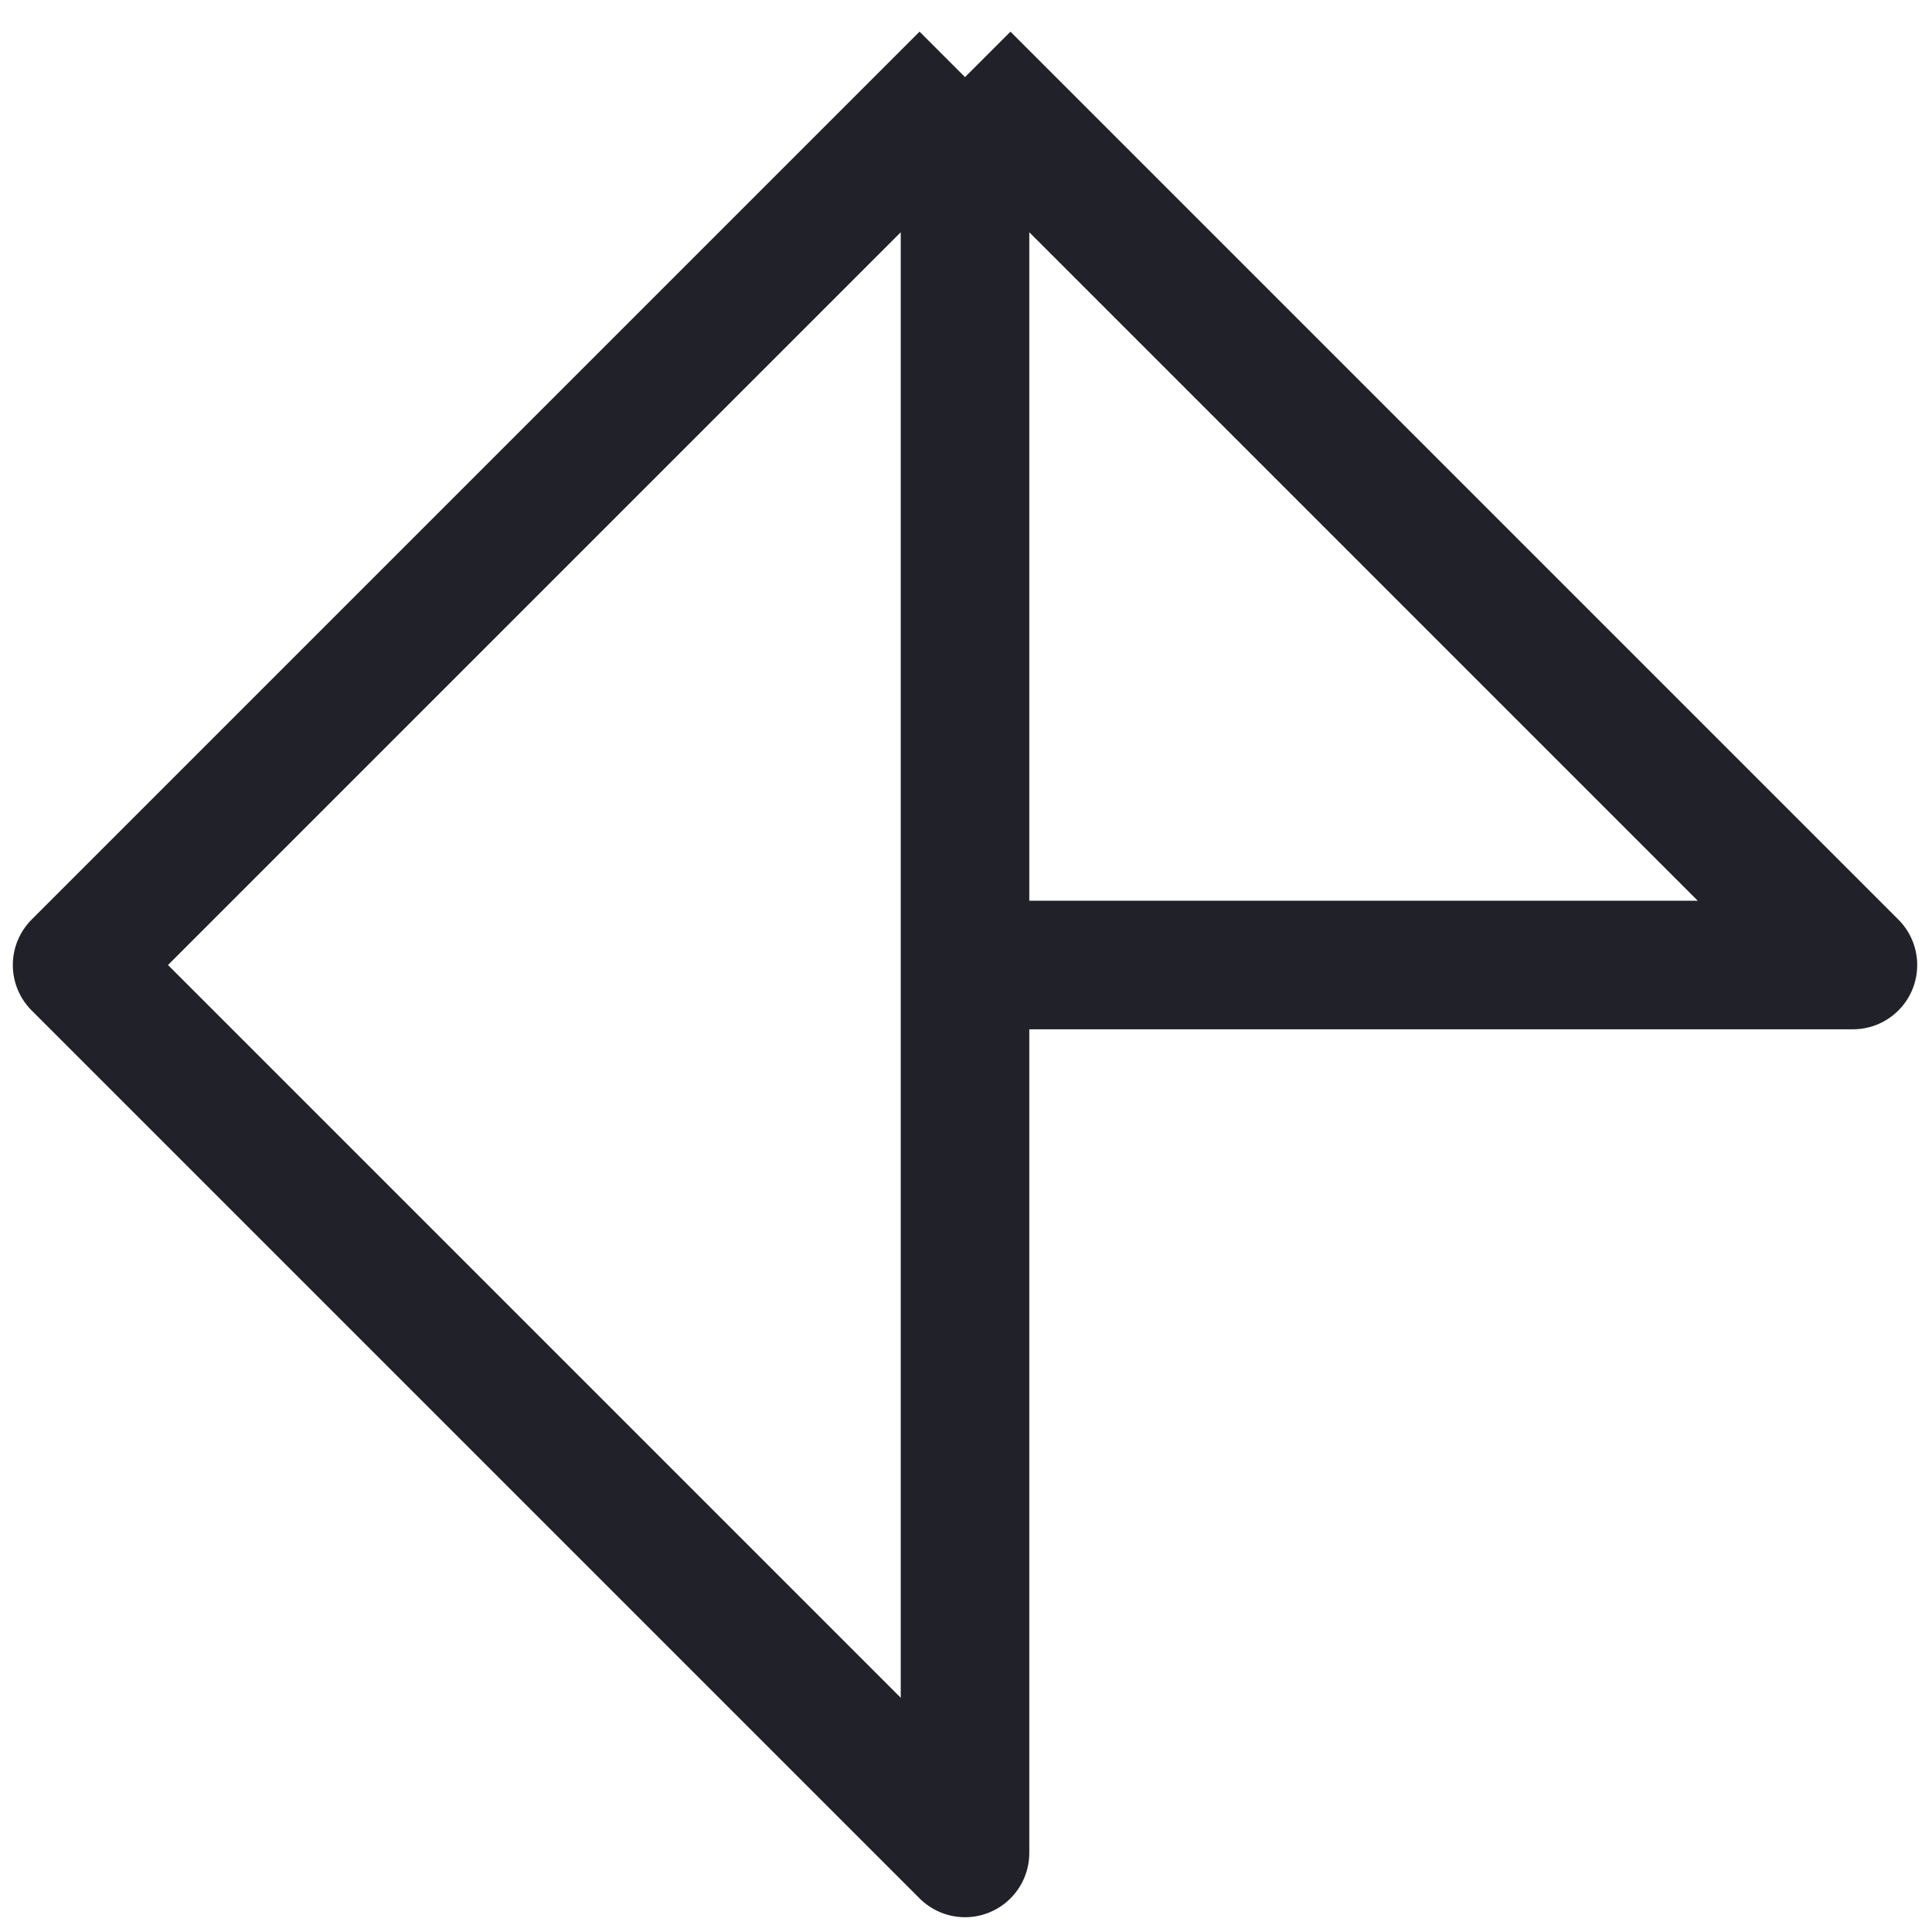
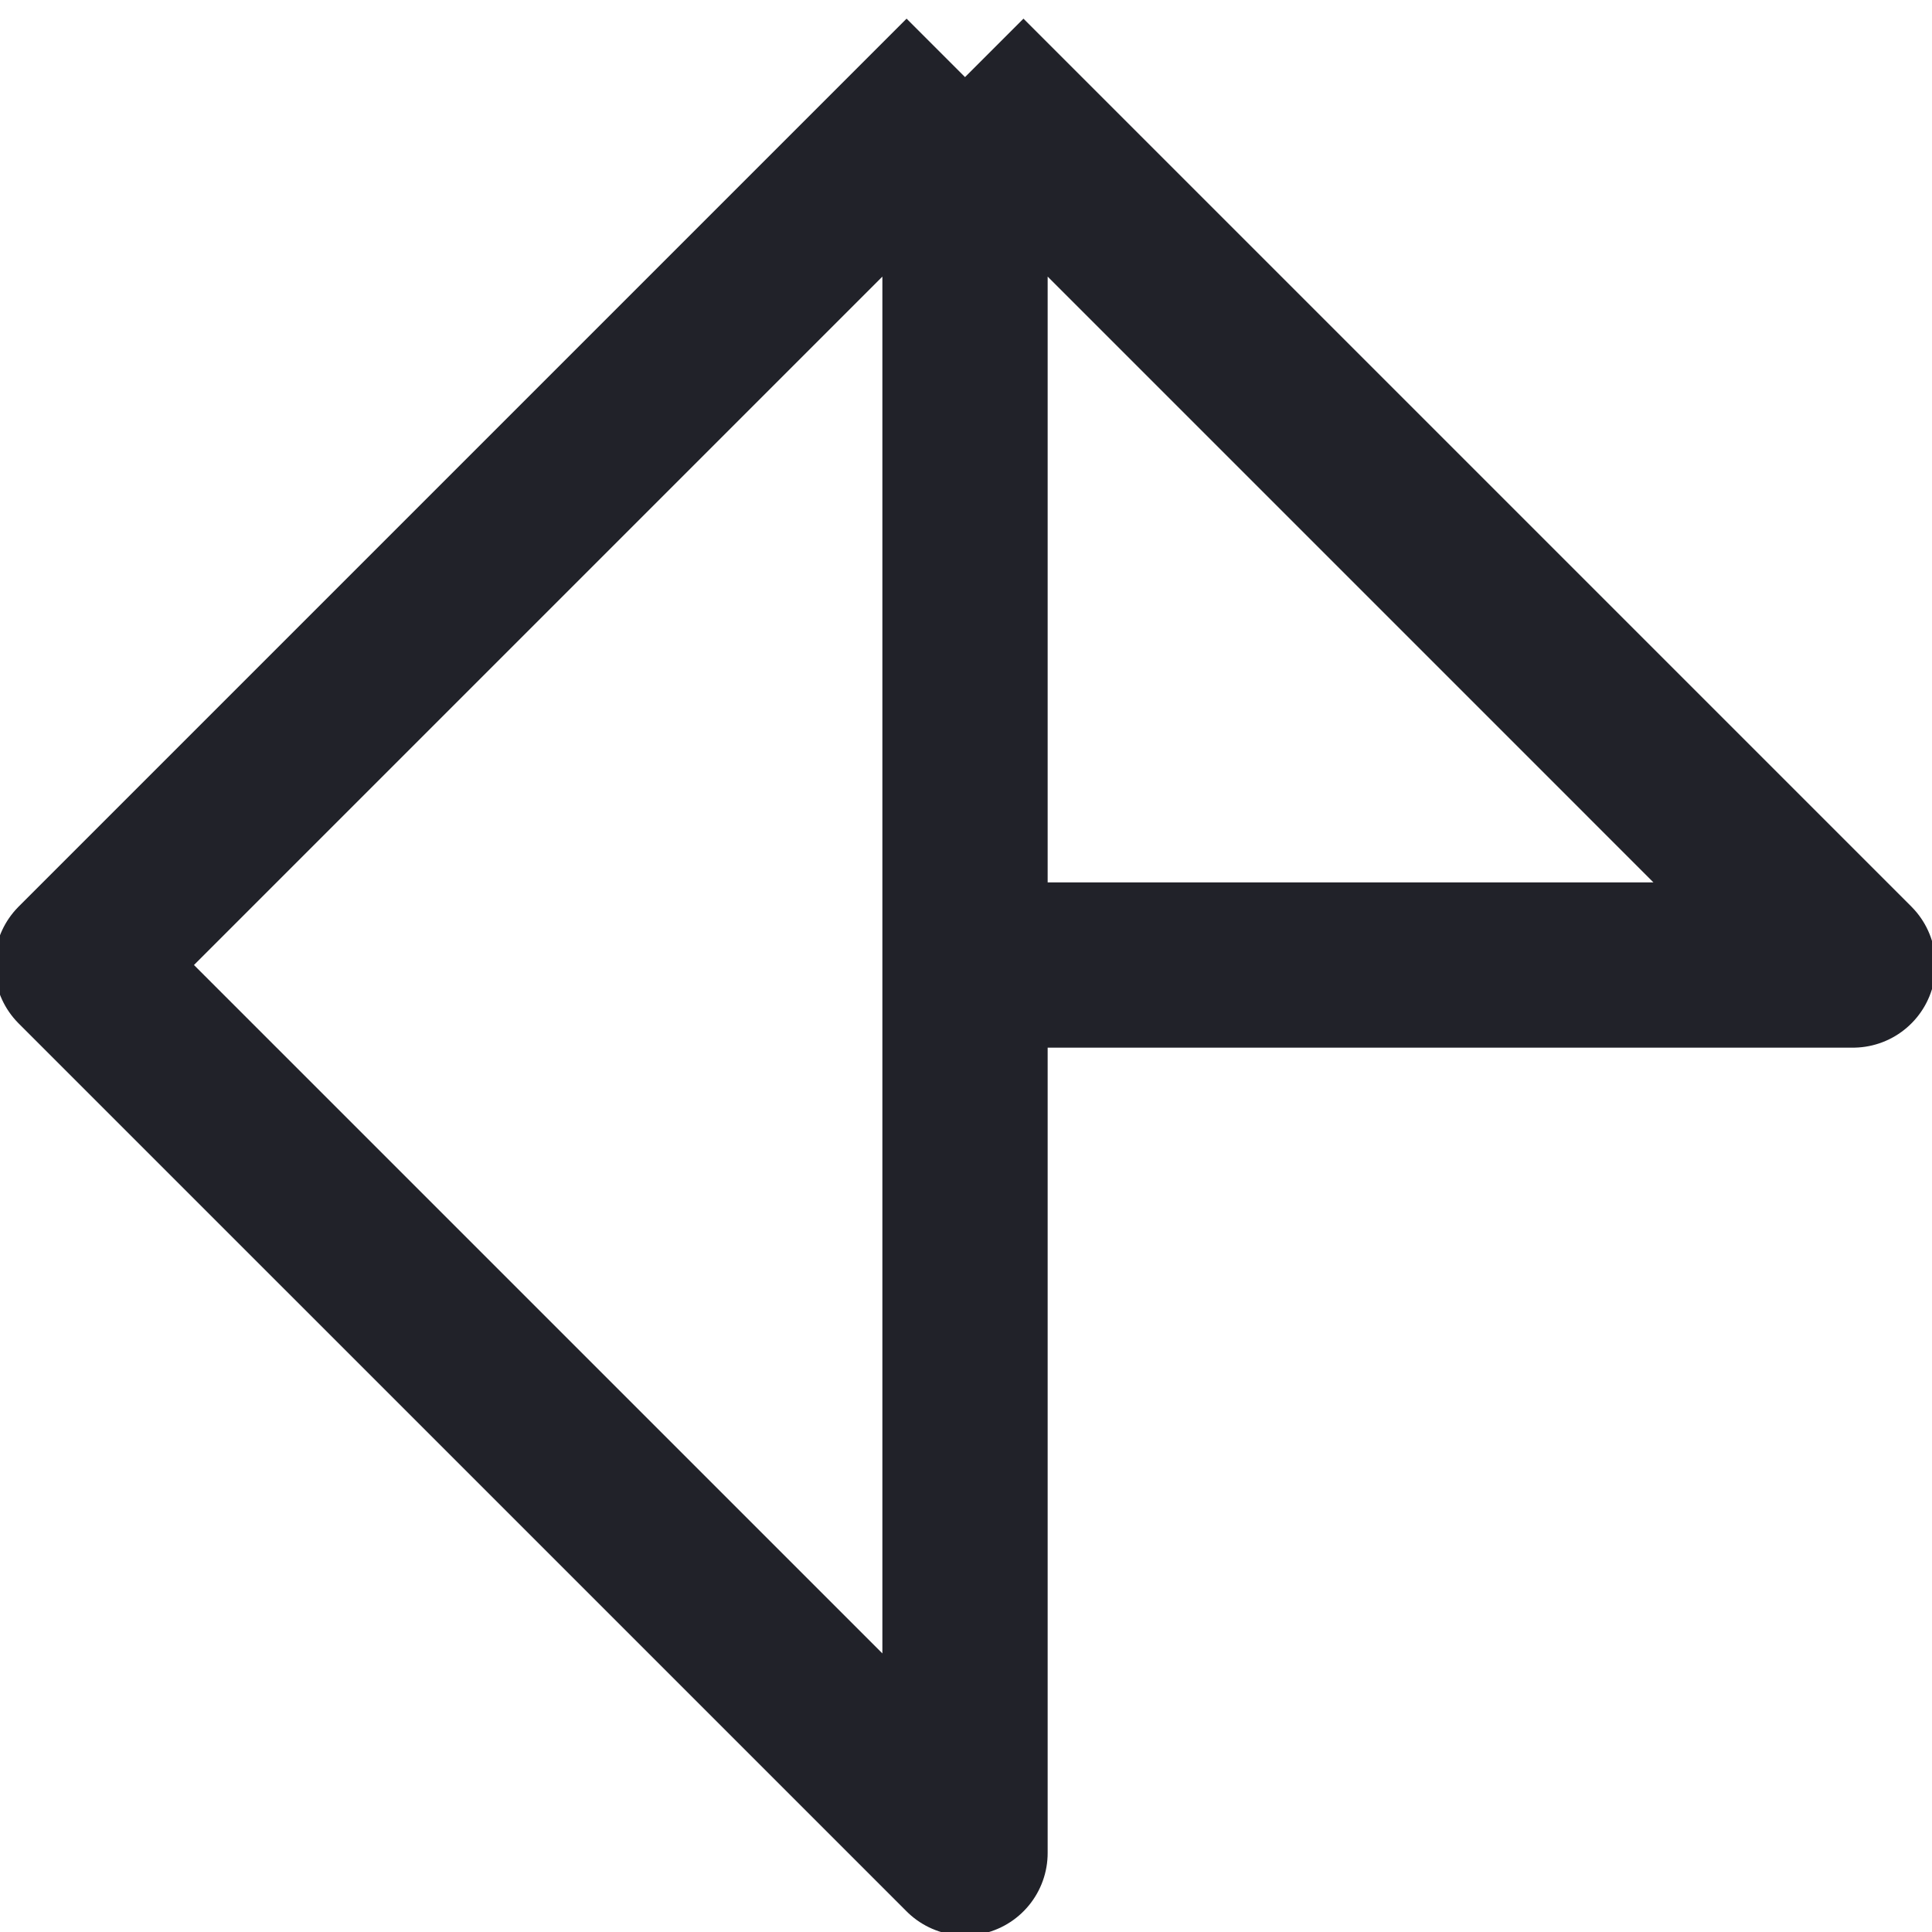
<svg xmlns="http://www.w3.org/2000/svg" width="526" height="526" viewBox="0 0 526 526" fill="none">
-   <path d="M262.732 20.989L504.474 262.732H262.732M262.732 20.989L20.989 262.732L262.732 504.474V262.732M262.732 20.989V262.732" stroke="#212229" stroke-width="35" stroke-linejoin="round" />
+   <path d="M262.732 20.989L504.474 262.732H262.732M262.732 20.989L20.989 262.732L262.732 504.474V262.732M262.732 20.989V262.732" stroke="#212229" stroke-width="45" stroke-linejoin="round" />
</svg>
